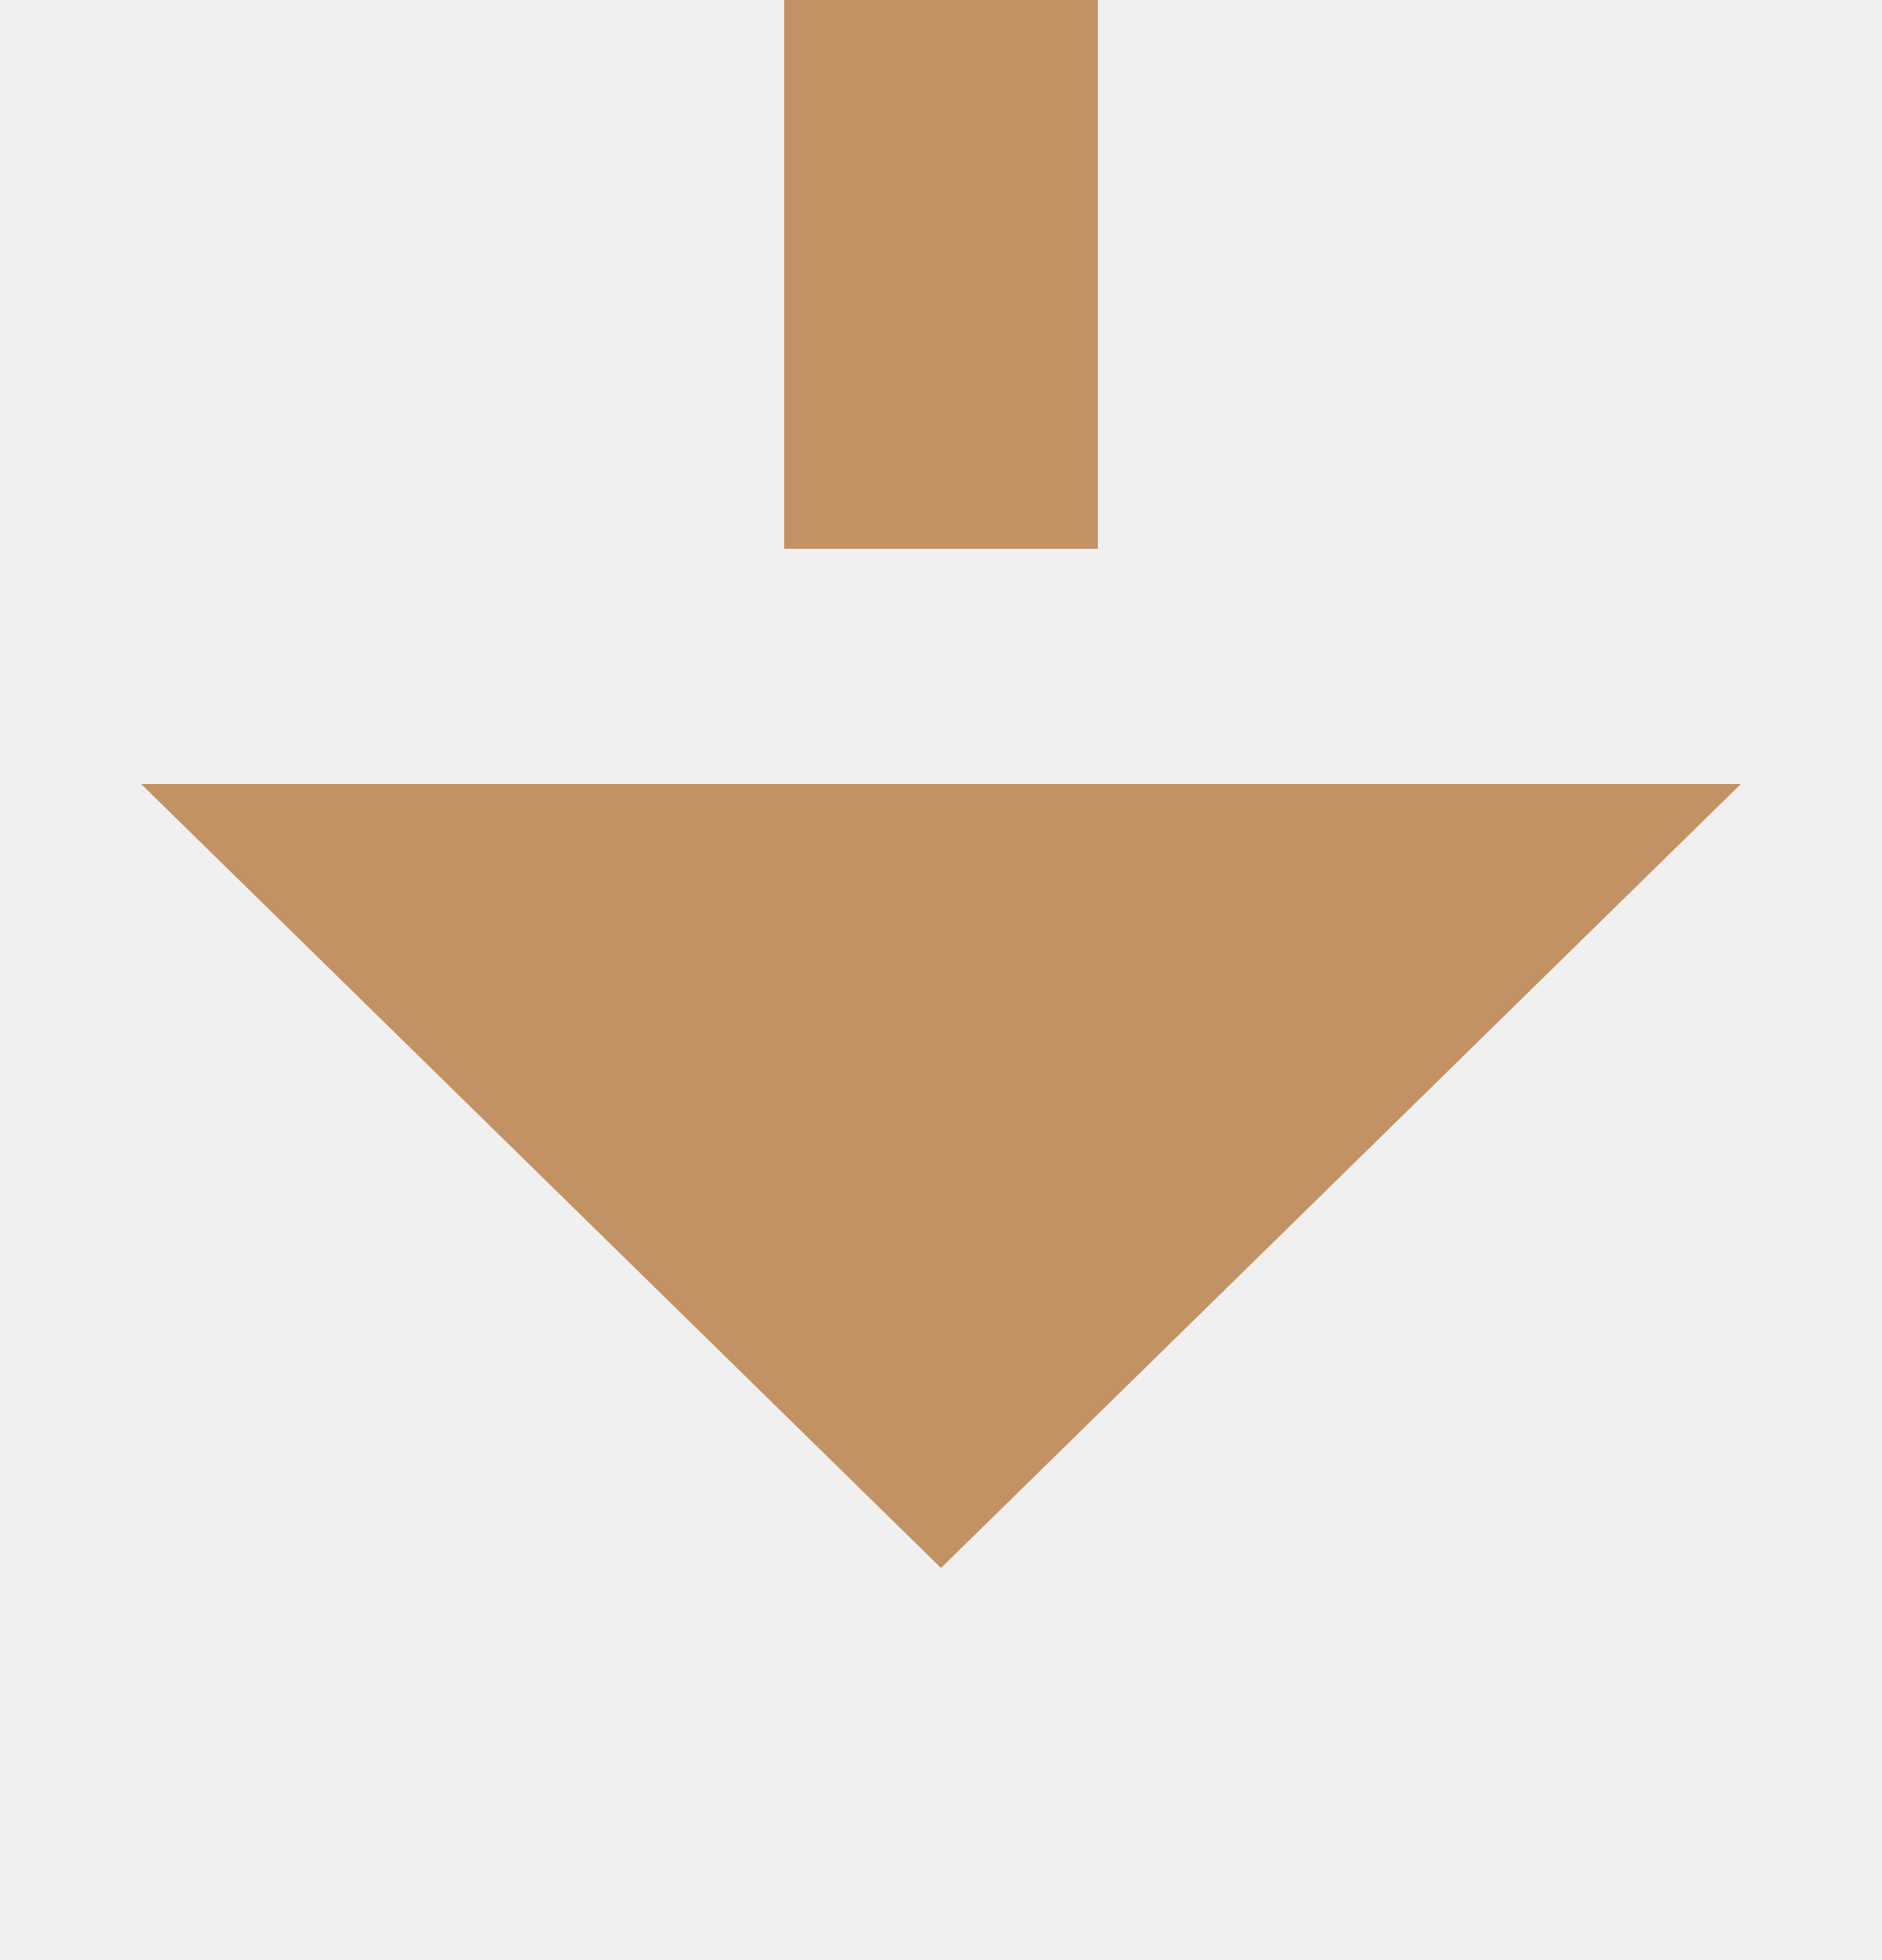
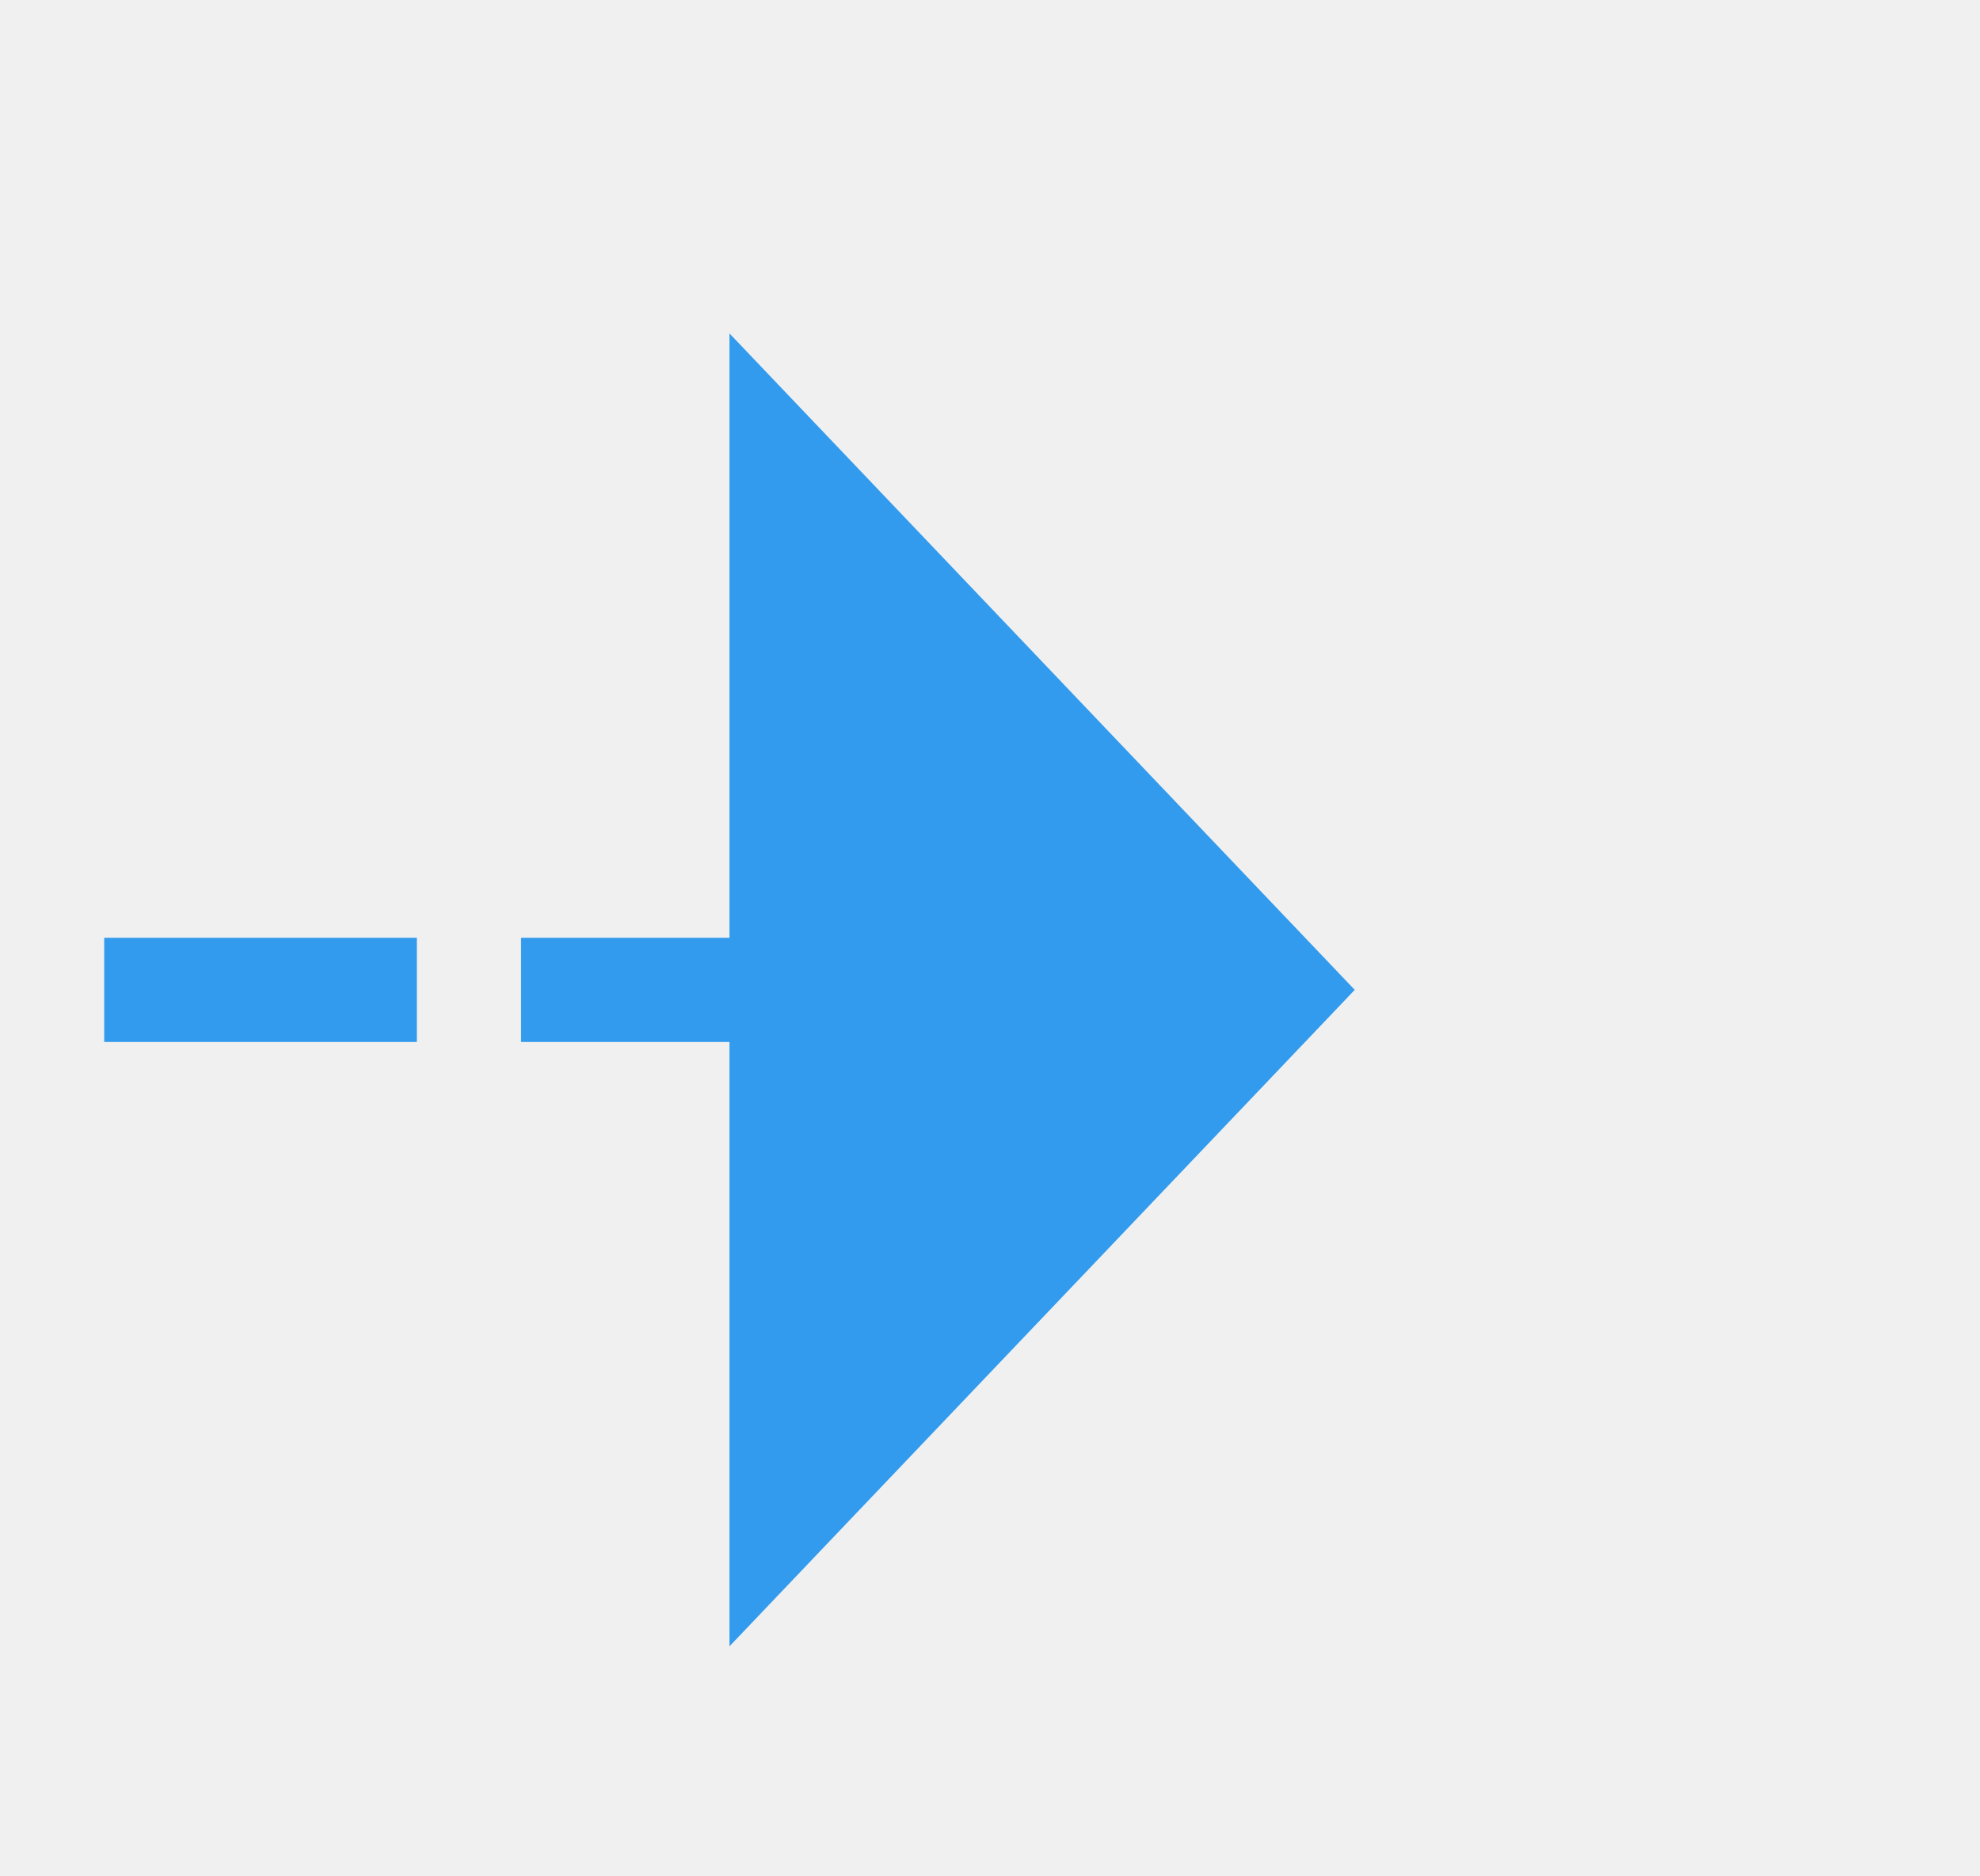
- <svg xmlns="http://www.w3.org/2000/svg" version="1.1" width="24px" height="25px" preserveAspectRatio="xMidYMin meet" viewBox="341 403  22 25">
-   <defs>
-     <mask fill="white" id="clip228">
-       <path d="M 327 359  L 377 359  L 377 382  L 327 382  Z M 327 317.233  L 377 317.233  L 377 435  L 327 435  Z " fill-rule="evenodd" />
-     </mask>
-   </defs>
-   <path d="M 352 359  L 352 317  M 352 382  L 352 415  " stroke-width="4" stroke-dasharray="12,4" stroke="#c29265" fill="none" />
-   <path d="M 341.8 413  L 352 423  L 362.2 413  L 341.8 413  Z " fill-rule="nonzero" fill="#c29265" stroke="none" mask="url(#clip228)" />
+ <svg xmlns="http://www.w3.org/2000/svg" version="1.1" width="19px" height="18px" preserveAspectRatio="xMinYMid meet" viewBox="1798 2342  19 16">
+   <path d="M 1783 2350.5  L 1806 2350.5  " stroke-width="1" stroke-dasharray="3,1" stroke="#329bee" fill="none" />
+   <path d="M 1805 2356.8  L 1811 2350.5  L 1805 2344.2  L 1805 2356.8  Z " fill-rule="nonzero" fill="#329bee" stroke="none" />
</svg>
